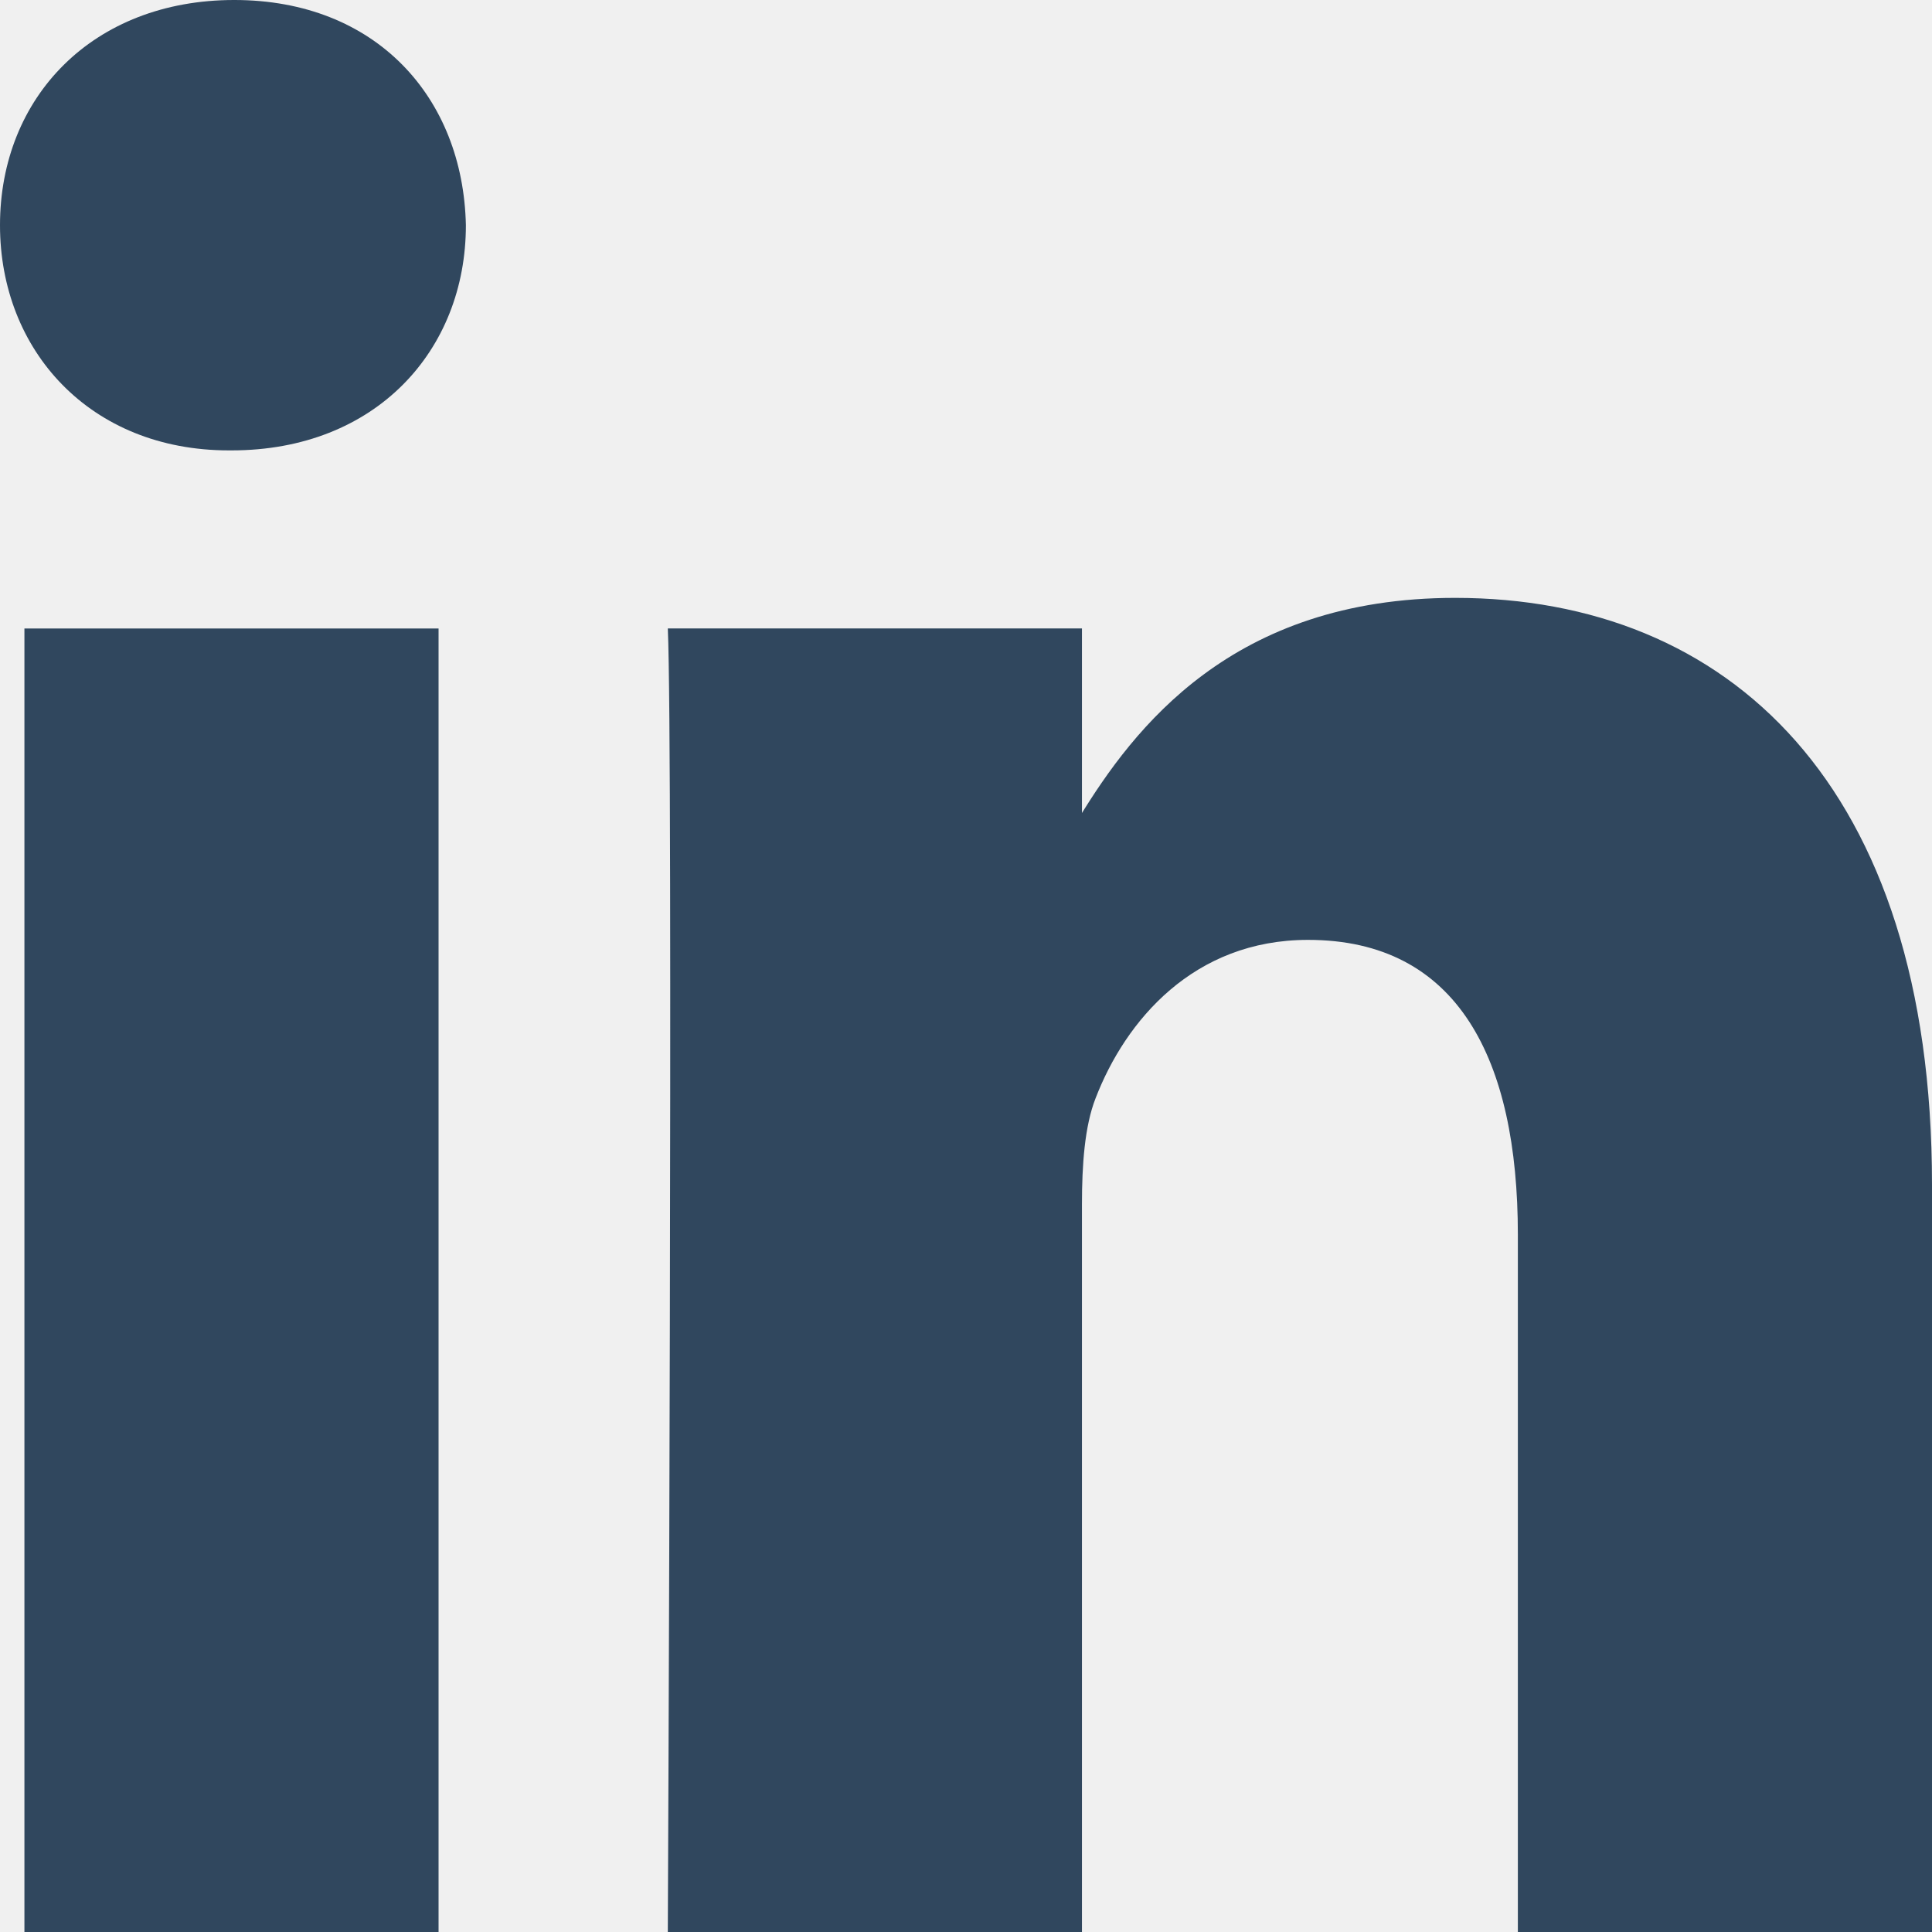
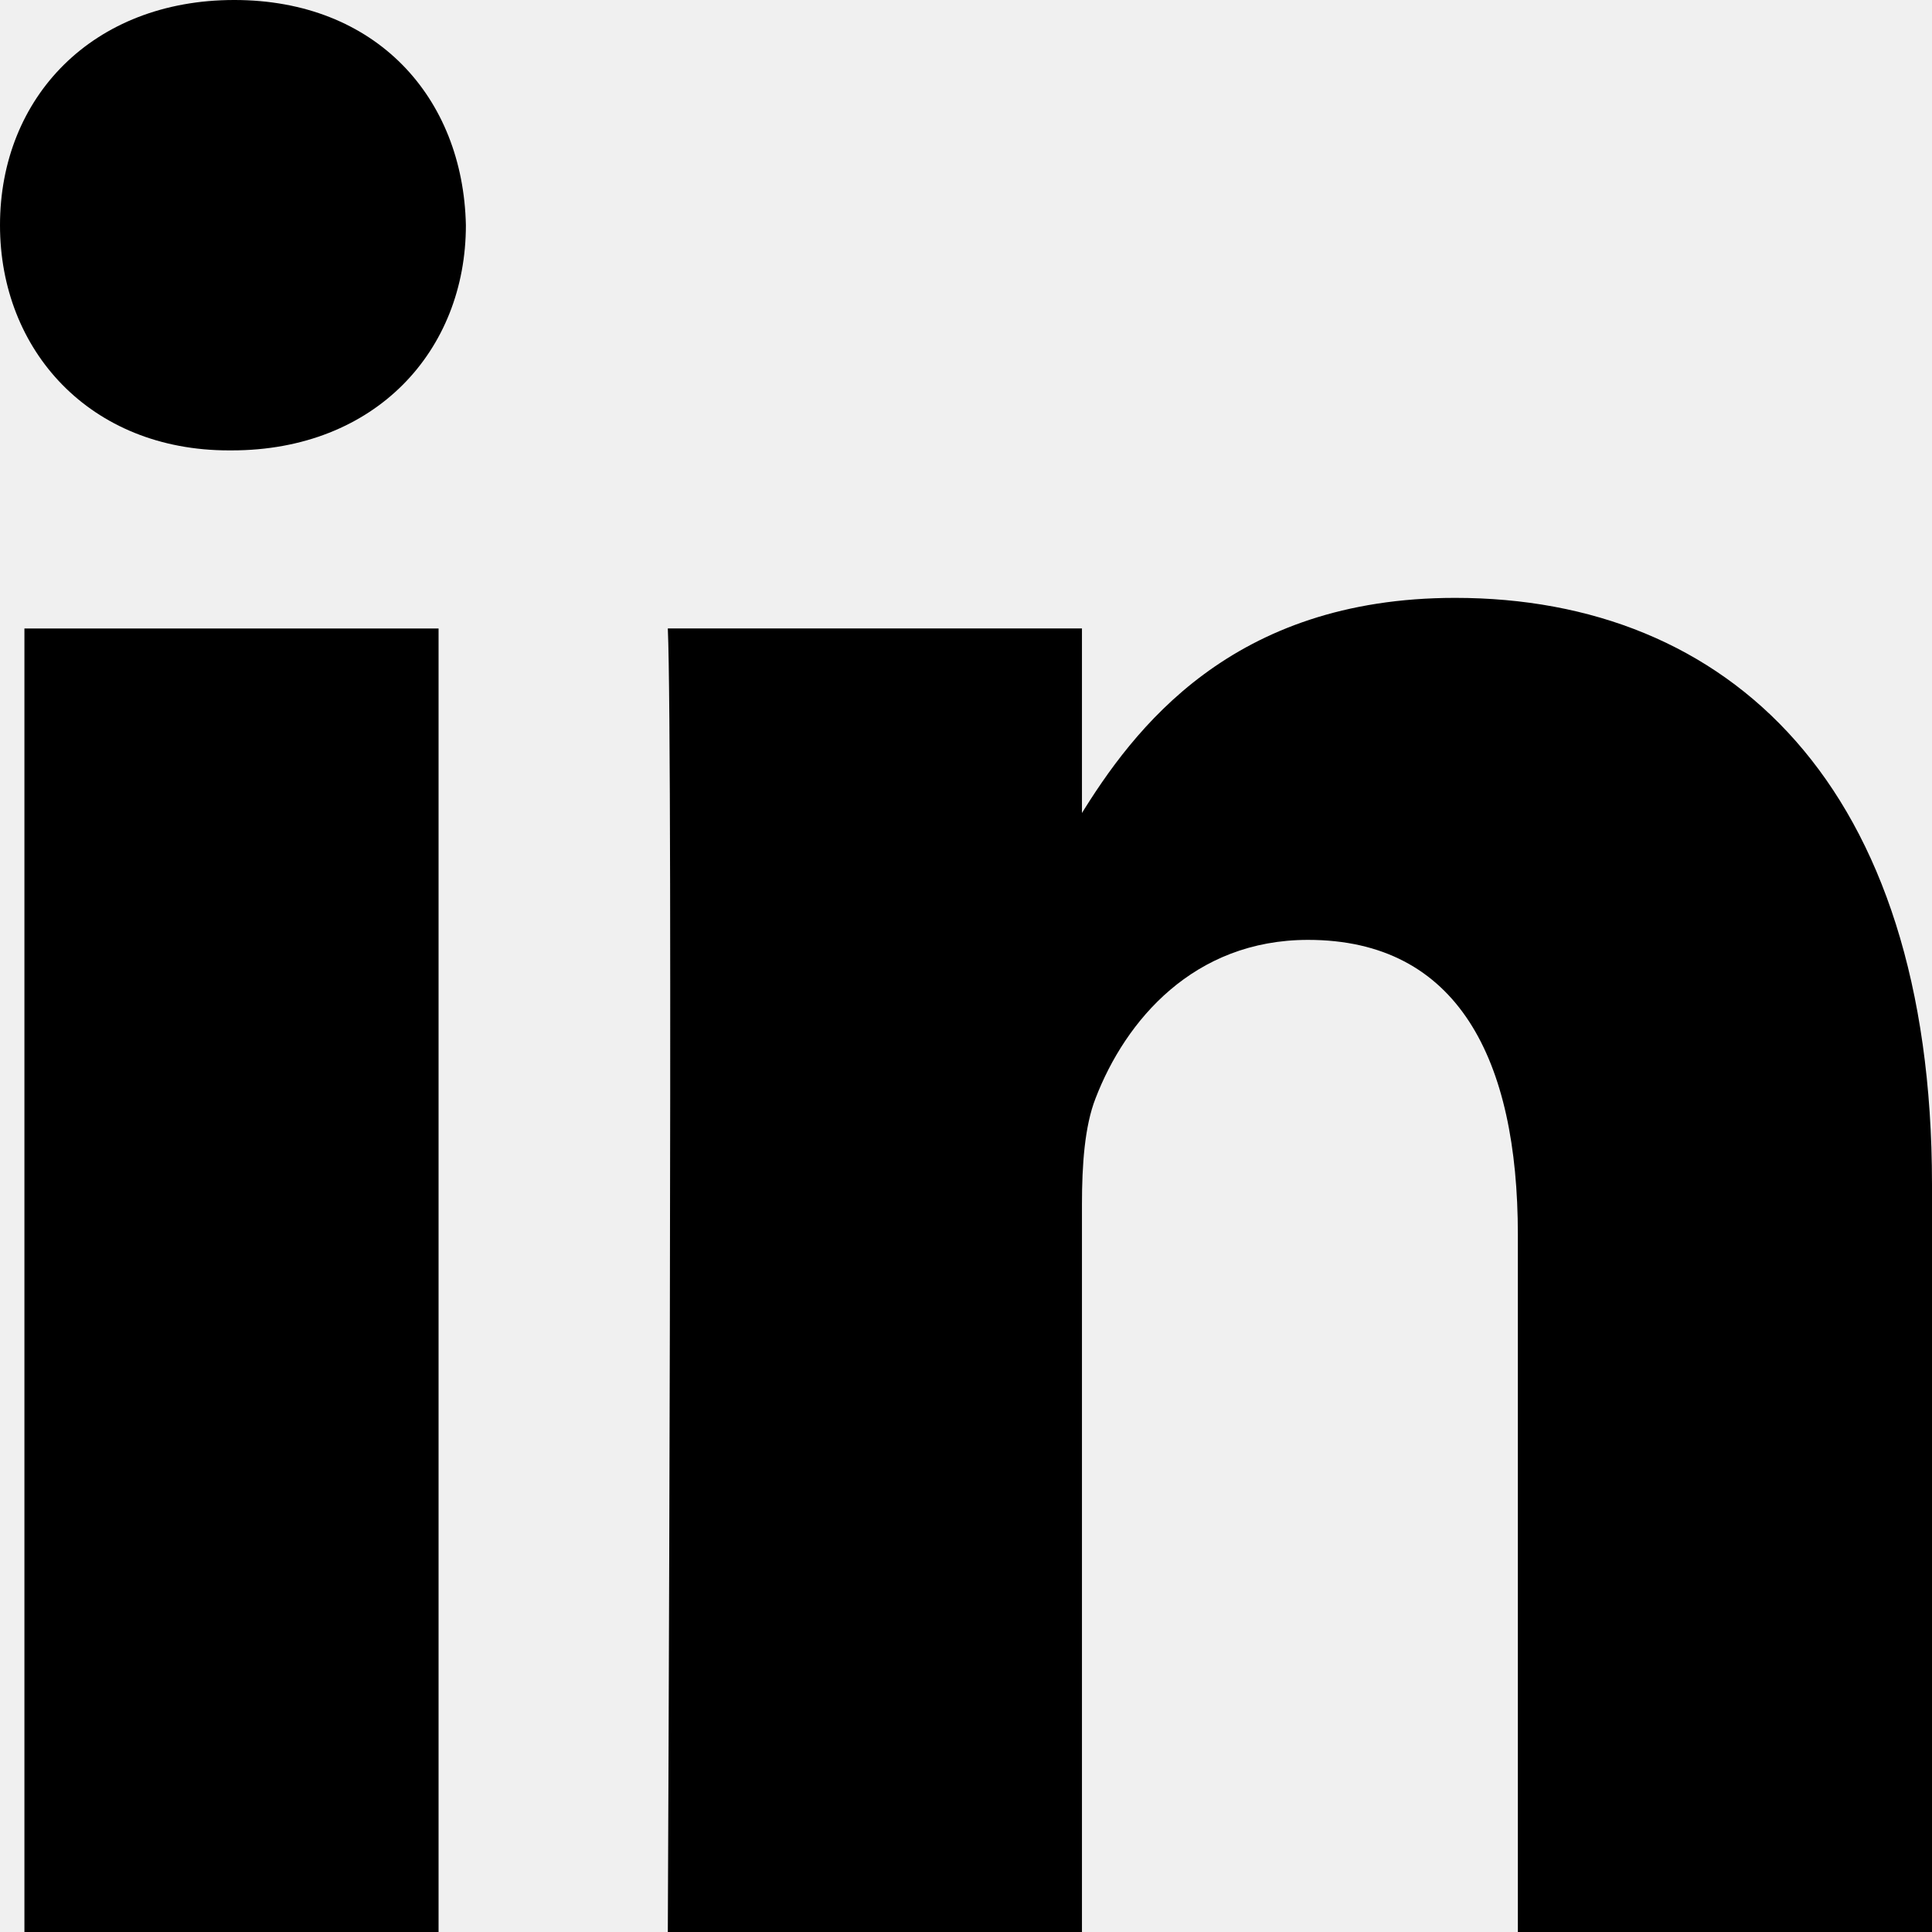
- <svg xmlns="http://www.w3.org/2000/svg" width="50" height="50" viewBox="0 0 50 50" fill="none">
+ <svg xmlns="http://www.w3.org/2000/svg" width="50" height="50" viewBox="0 0 50 50" fill="current">
  <g clip-path="url(#clip0_51_305)">
-     <path d="M11.35 50V16.265H0.632V50H11.35ZM5.993 11.656C9.73 11.656 12.057 9.066 12.057 5.829C11.987 2.518 9.73 -6.10352e-05 6.063 -6.10352e-05C2.397 -6.10352e-05 -0 2.519 -0 5.829C-0 9.066 2.326 11.656 5.923 11.656H5.992H5.993ZM17.283 50H28.001V31.161C28.001 30.152 28.07 29.145 28.353 28.424C29.128 26.41 30.892 24.324 33.852 24.324C37.731 24.324 39.282 27.417 39.282 31.952V50H50V30.656C50 20.294 44.712 15.473 37.66 15.473C31.878 15.473 29.34 18.854 27.929 21.157H28.001V16.264H17.283C17.424 19.43 17.283 49.999 17.283 49.999L17.283 50Z" fill="#30475E" />
+     <path d="M11.35 50V16.265H0.632V50H11.35ZM5.993 11.656C9.73 11.656 12.057 9.066 12.057 5.829C11.987 2.518 9.73 -6.10352e-05 6.063 -6.10352e-05C2.397 -6.10352e-05 -0 2.519 -0 5.829C-0 9.066 2.326 11.656 5.923 11.656H5.992H5.993ZM17.283 50H28.001V31.161C28.001 30.152 28.07 29.145 28.353 28.424C29.128 26.41 30.892 24.324 33.852 24.324C37.731 24.324 39.282 27.417 39.282 31.952V50H50V30.656C50 20.294 44.712 15.473 37.66 15.473C31.878 15.473 29.34 18.854 27.929 21.157H28.001V16.264H17.283C17.424 19.43 17.283 49.999 17.283 49.999L17.283 50Z" fill="current" />
  </g>
  <defs>
    <clipPath id="clip0_51_305">
-       <rect width="50" height="50" fill="white" />
+       <rect width="50" height="50" fill="current" />
    </clipPath>
  </defs>
</svg>
